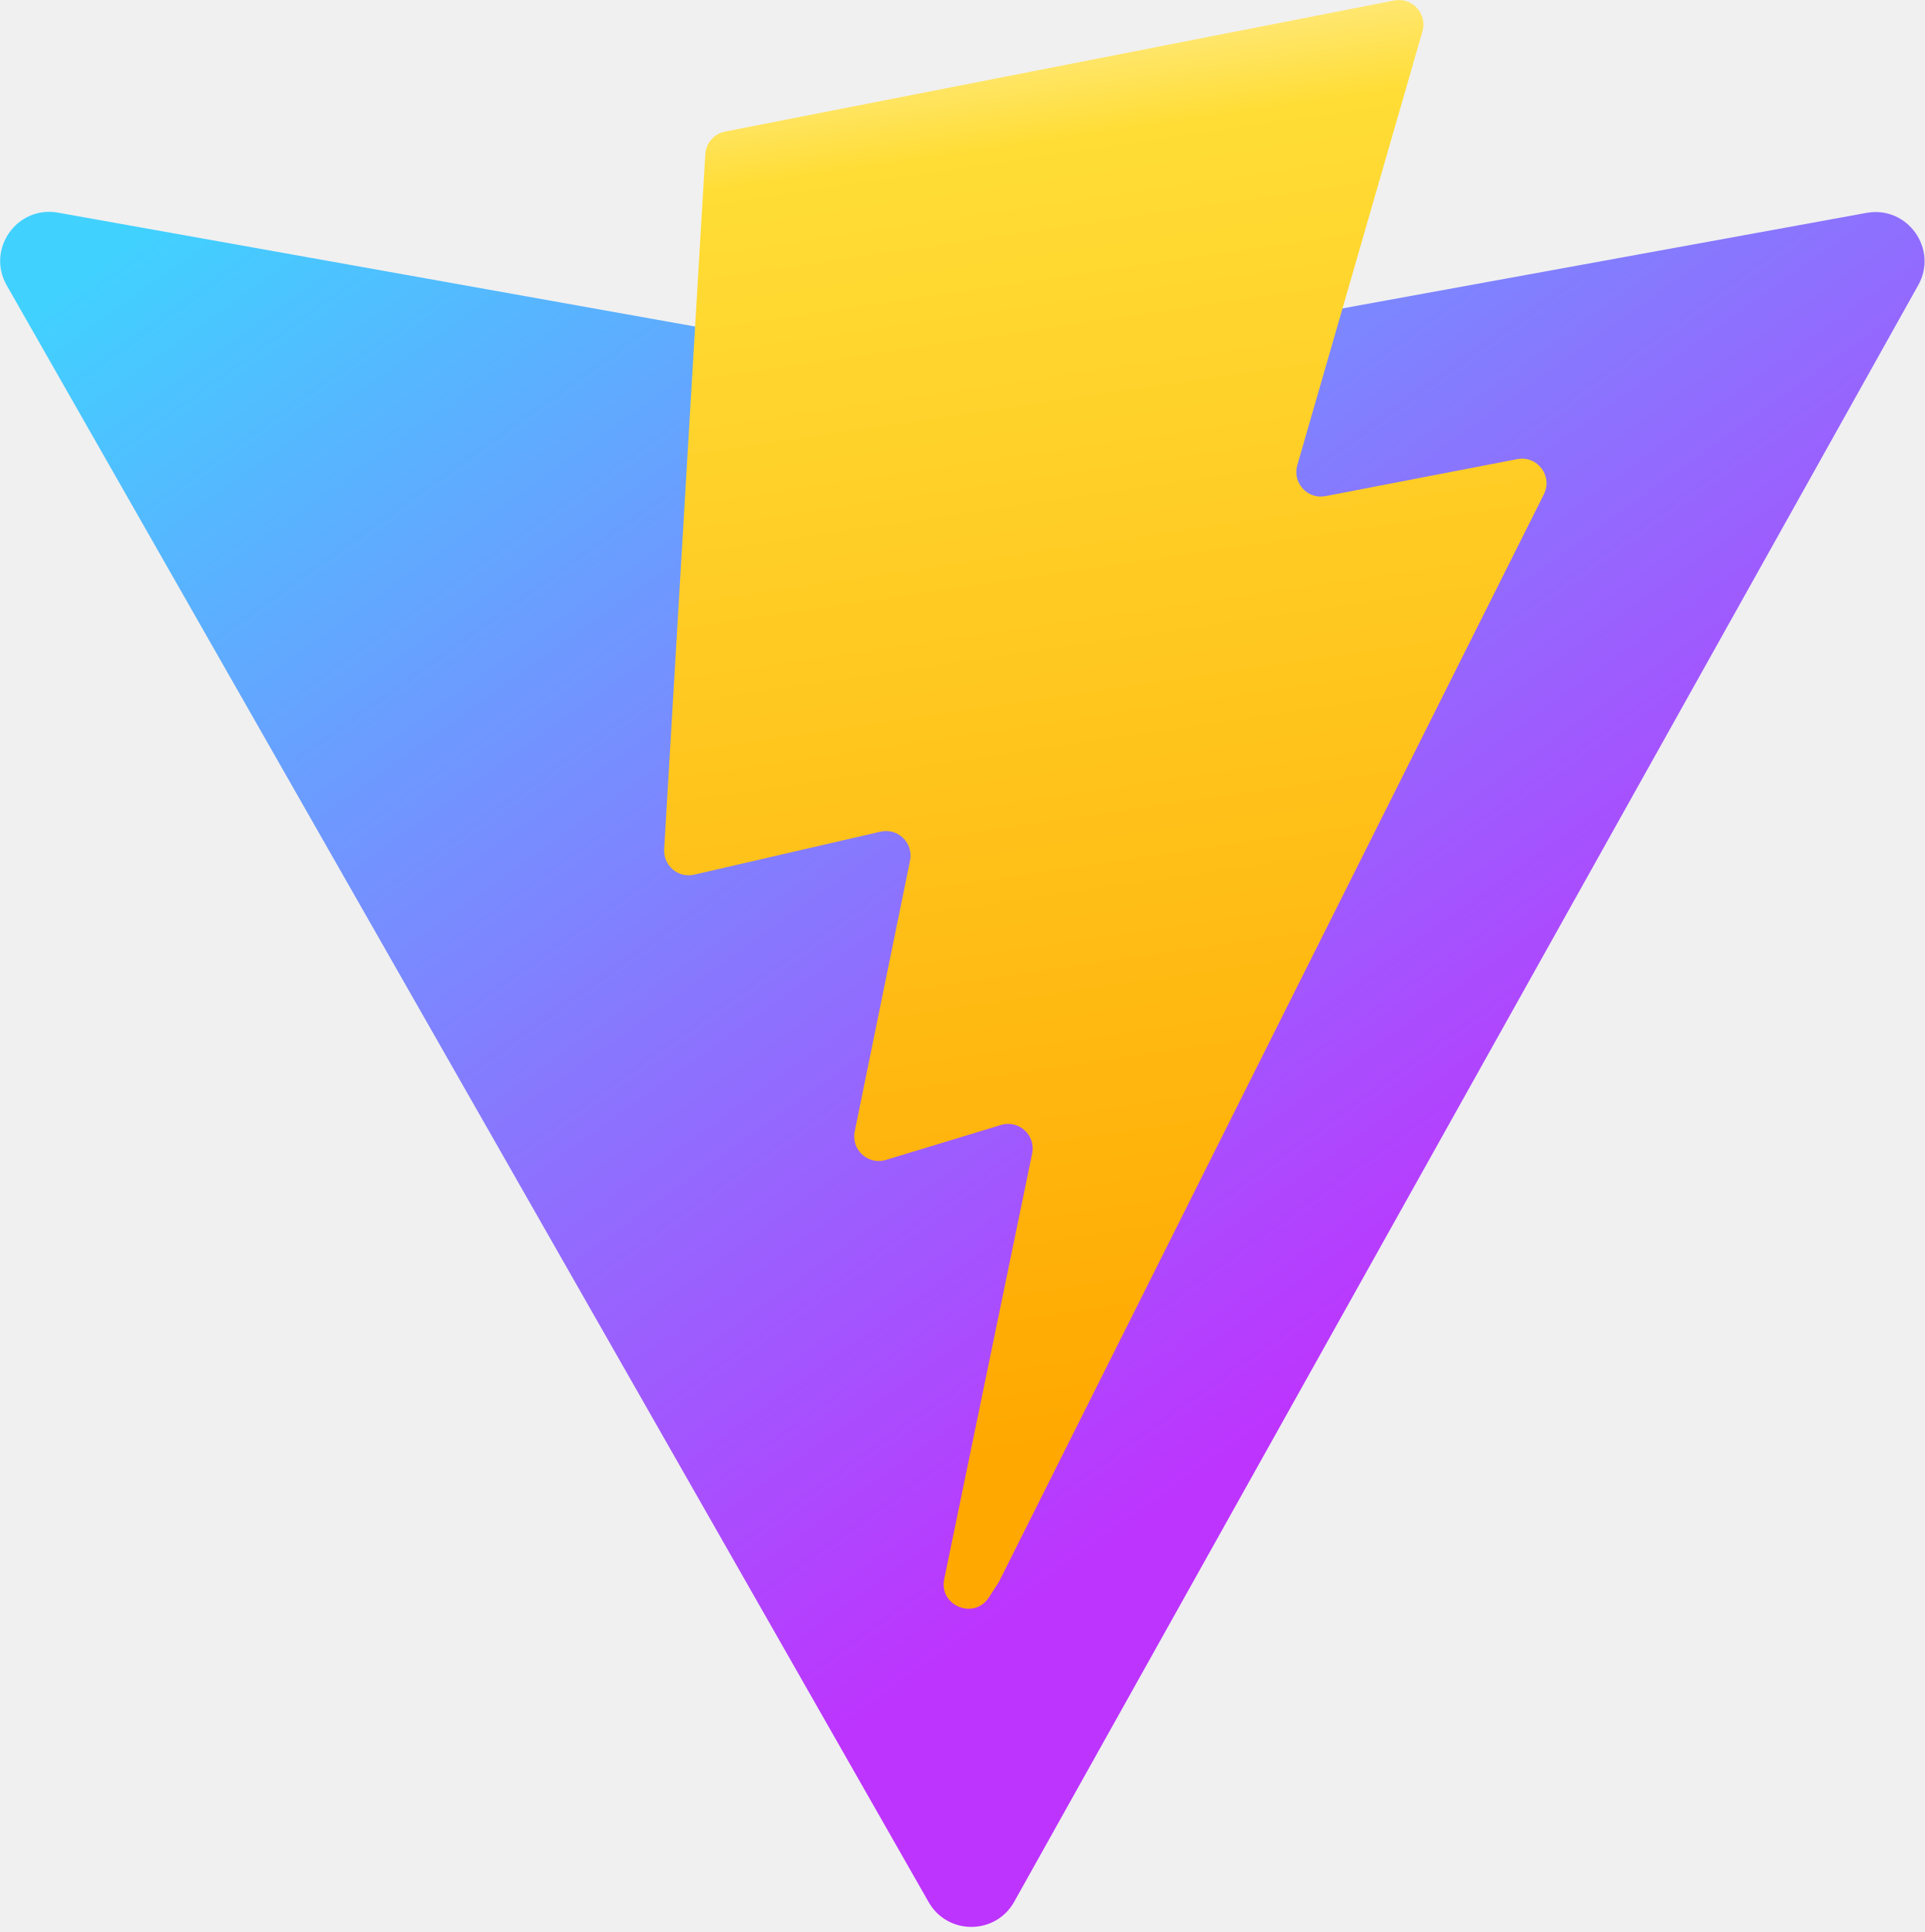
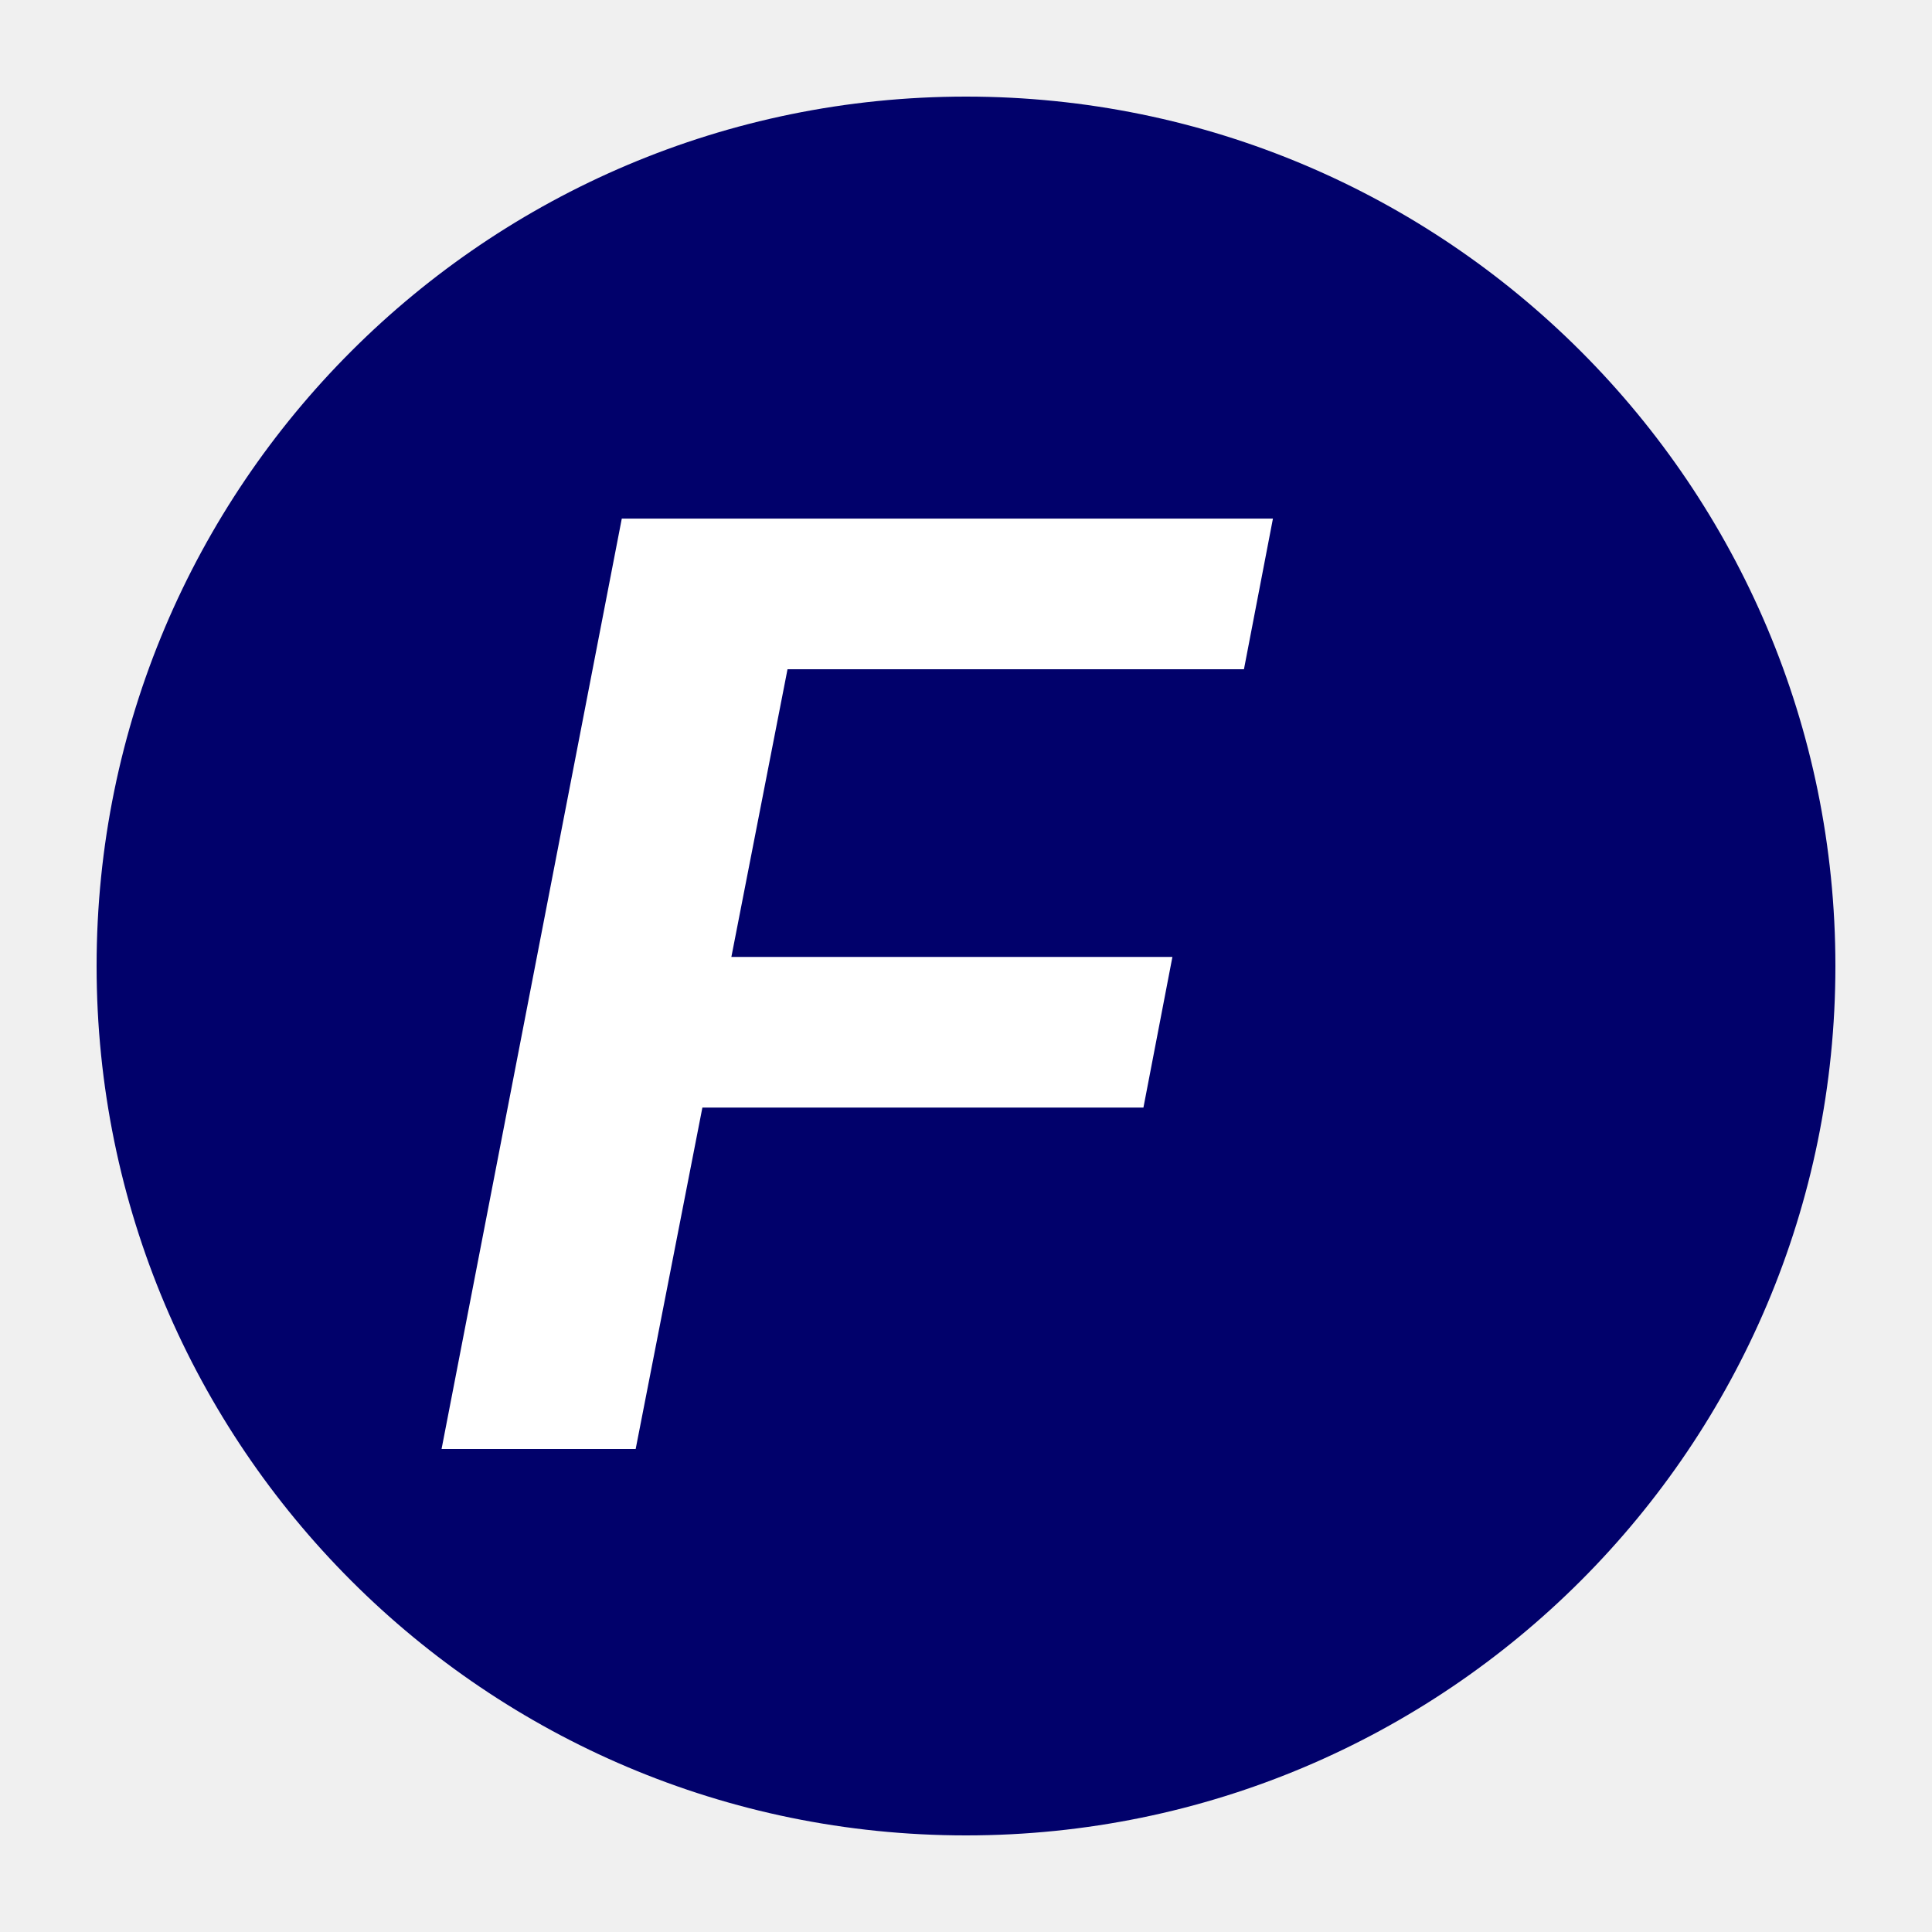
- <svg xmlns="http://www.w3.org/2000/svg" aria-hidden="true" role="img" class="iconify iconify--logos" width="31.88" height="32" preserveAspectRatio="xMidYMid meet" viewBox="0 0 256 257">
-   <defs>
-     <linearGradient id="IconifyId1813088fe1fbc01fb466" x1="-.828%" x2="57.636%" y1="7.652%" y2="78.411%">
-       <stop offset="0%" stop-color="#41D1FF" />
-       <stop offset="100%" stop-color="#BD34FE" />
-     </linearGradient>
-     <linearGradient id="IconifyId1813088fe1fbc01fb467" x1="43.376%" x2="50.316%" y1="2.242%" y2="89.03%">
-       <stop offset="0%" stop-color="#FFEA83" />
-       <stop offset="8.333%" stop-color="#FFDD35" />
-       <stop offset="100%" stop-color="#FFA800" />
-     </linearGradient>
-   </defs>
-   <path fill="url(#IconifyId1813088fe1fbc01fb466)" d="M255.153 37.938L134.897 252.976c-2.483 4.44-8.862 4.466-11.382.048L.875 37.958c-2.746-4.814 1.371-10.646 6.827-9.67l120.385 21.517a6.537 6.537 0 0 0 2.322-.004l117.867-21.483c5.438-.991 9.574 4.796 6.877 9.62Z" />
-   <path fill="url(#IconifyId1813088fe1fbc01fb467)" d="M185.432.063L96.44 17.501a3.268 3.268 0 0 0-2.634 3.014l-5.474 92.456a3.268 3.268 0 0 0 3.997 3.378l24.777-5.718c2.318-.535 4.413 1.507 3.936 3.838l-7.361 36.047c-.495 2.426 1.782 4.5 4.151 3.78l15.304-4.649c2.372-.72 4.652 1.36 4.15 3.788l-11.698 56.621c-.732 3.542 3.979 5.473 5.943 2.437l1.313-2.028l72.516-144.72c1.215-2.423-.88-5.186-3.54-4.672l-25.505 4.922c-2.396.462-4.435-1.77-3.759-4.114l16.646-57.705c.677-2.35-1.37-4.583-3.769-4.113Z" />
+ <svg xmlns="http://www.w3.org/2000/svg" width="100" height="100" viewBox="0 0 100 100">
+   <circle cx="50" cy="50" r="45" fill="#01016b" />
+   <text x="43" y="75" font-family="Arial, sans-serif" font-size="70" font-weight="1000" fill="#FFFFFF" text-anchor="middle" font-style="italic">F</text>
</svg>
